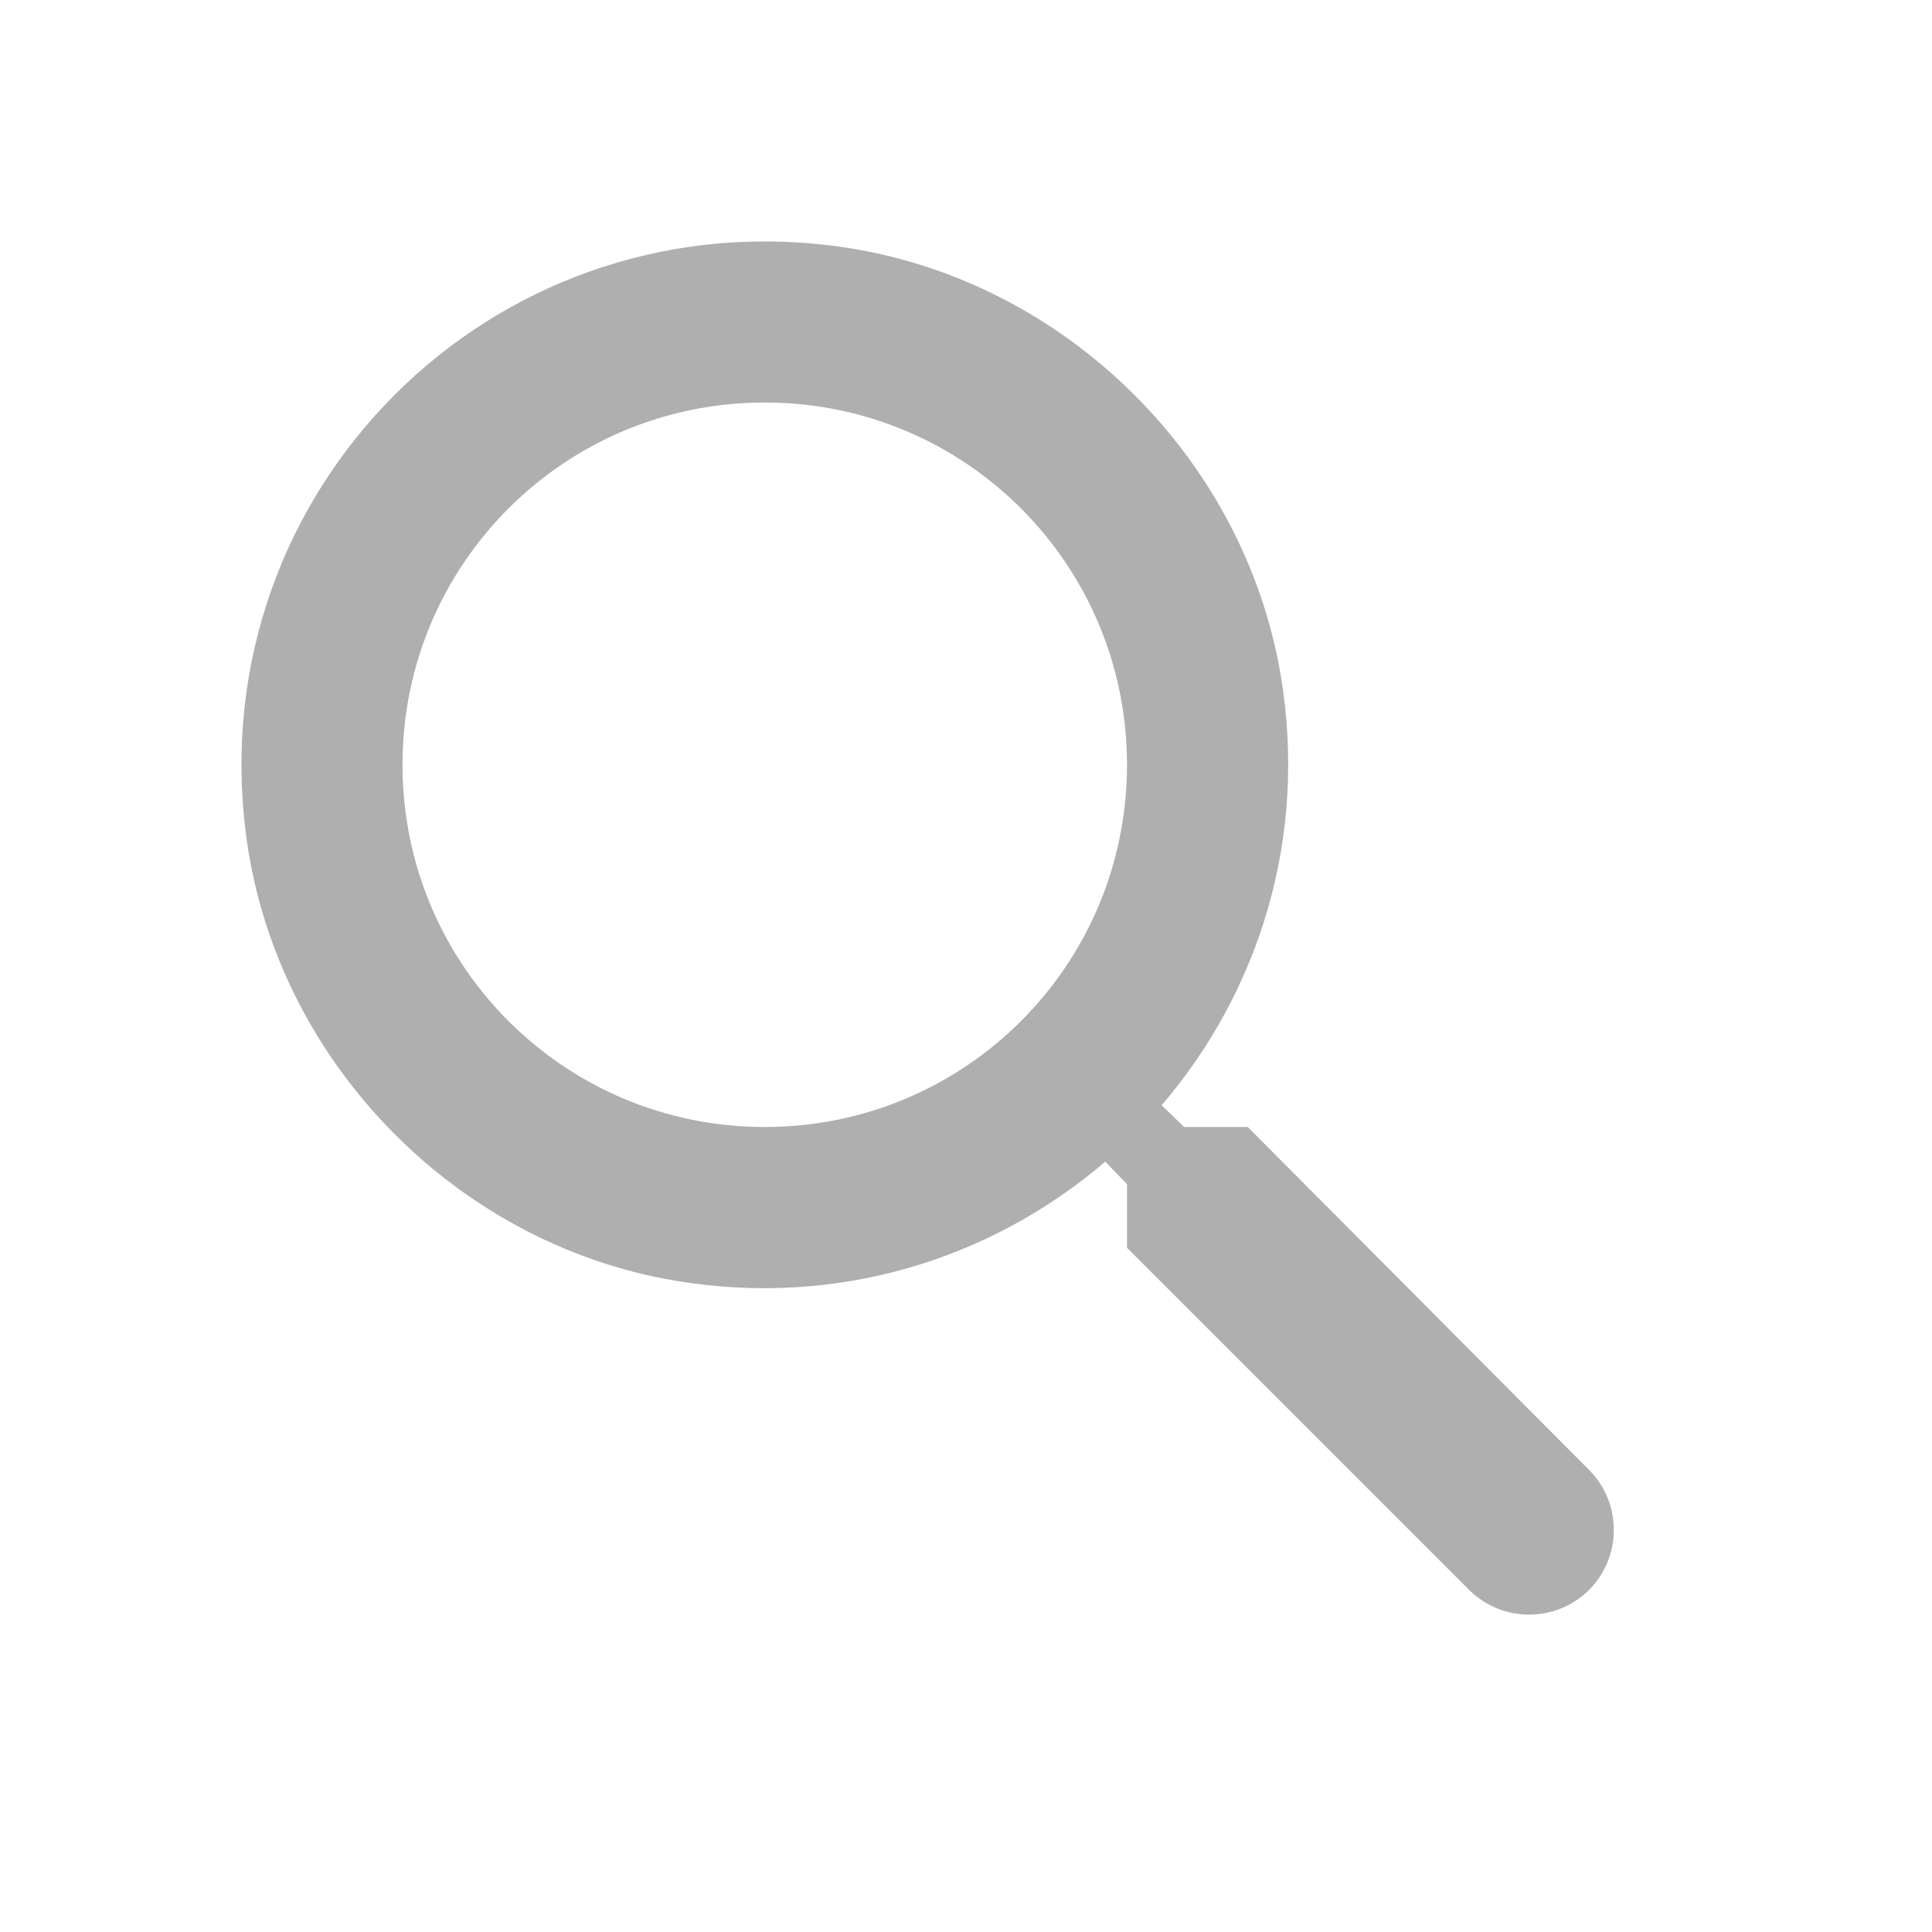
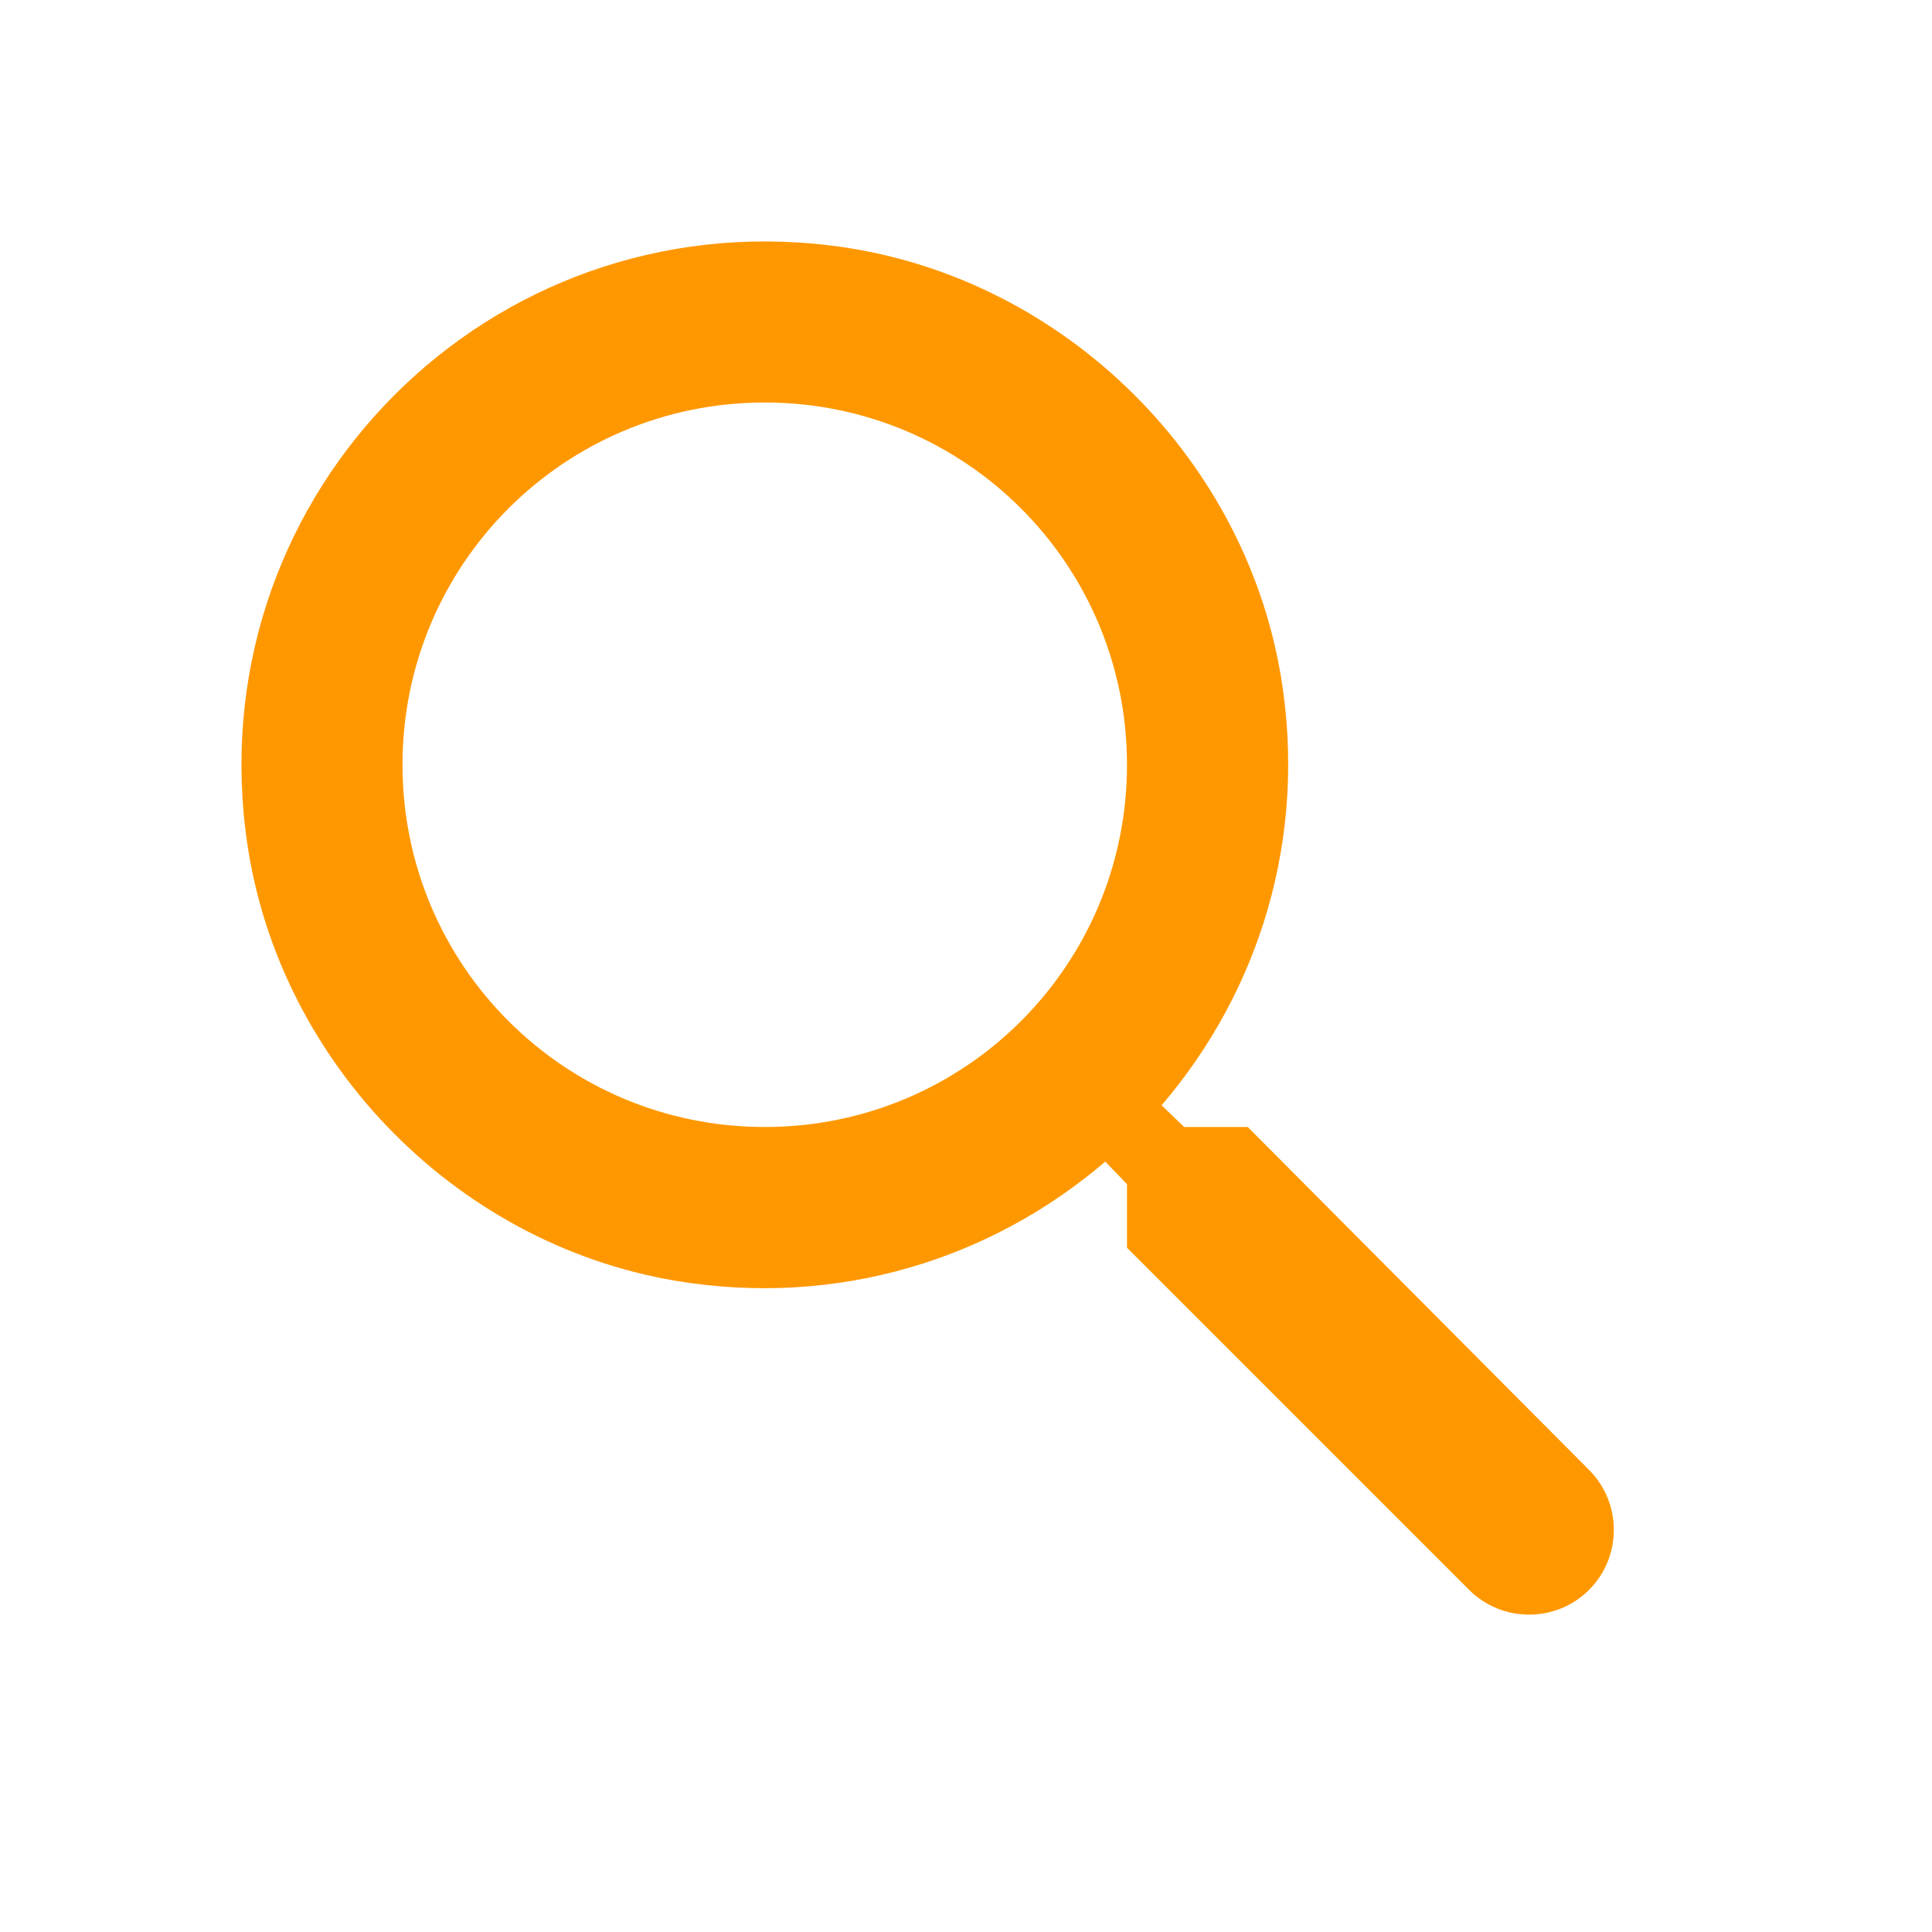
<svg xmlns="http://www.w3.org/2000/svg" height="24" viewBox="0 0 24 24" width="24">
-   <path fill="#afafaf" d="M15.5 14h-.79l-.28-.27c1.2-1.4 1.82-3.31 1.48-5.34-.47-2.78-2.79-5-5.59-5.34-4.23-.52-7.79 3.04-7.27 7.27.34 2.8 2.56 5.12 5.34 5.59 2.03.34 3.94-.28 5.34-1.48l.27.28v.79l4.25 4.25c.41.41 1.08.41 1.49 0 .41-.41.41-1.08 0-1.49L15.5 14zm-6 0C7.01 14 5 11.99 5 9.5S7.01 5 9.5 5 14 7.01 14 9.5 11.99 14 9.5 14z" />
+   <path fill="#FF9800" d="M15.5 14h-.79l-.28-.27c1.2-1.4 1.82-3.31 1.48-5.34-.47-2.78-2.79-5-5.59-5.34-4.23-.52-7.79 3.04-7.27 7.27.34 2.8 2.56 5.12 5.34 5.59 2.03.34 3.94-.28 5.34-1.48l.27.28v.79l4.25 4.25c.41.41 1.08.41 1.49 0 .41-.41.41-1.08 0-1.49L15.5 14zm-6 0C7.01 14 5 11.99 5 9.5S7.01 5 9.5 5 14 7.01 14 9.5 11.99 14 9.5 14z" />
</svg>
